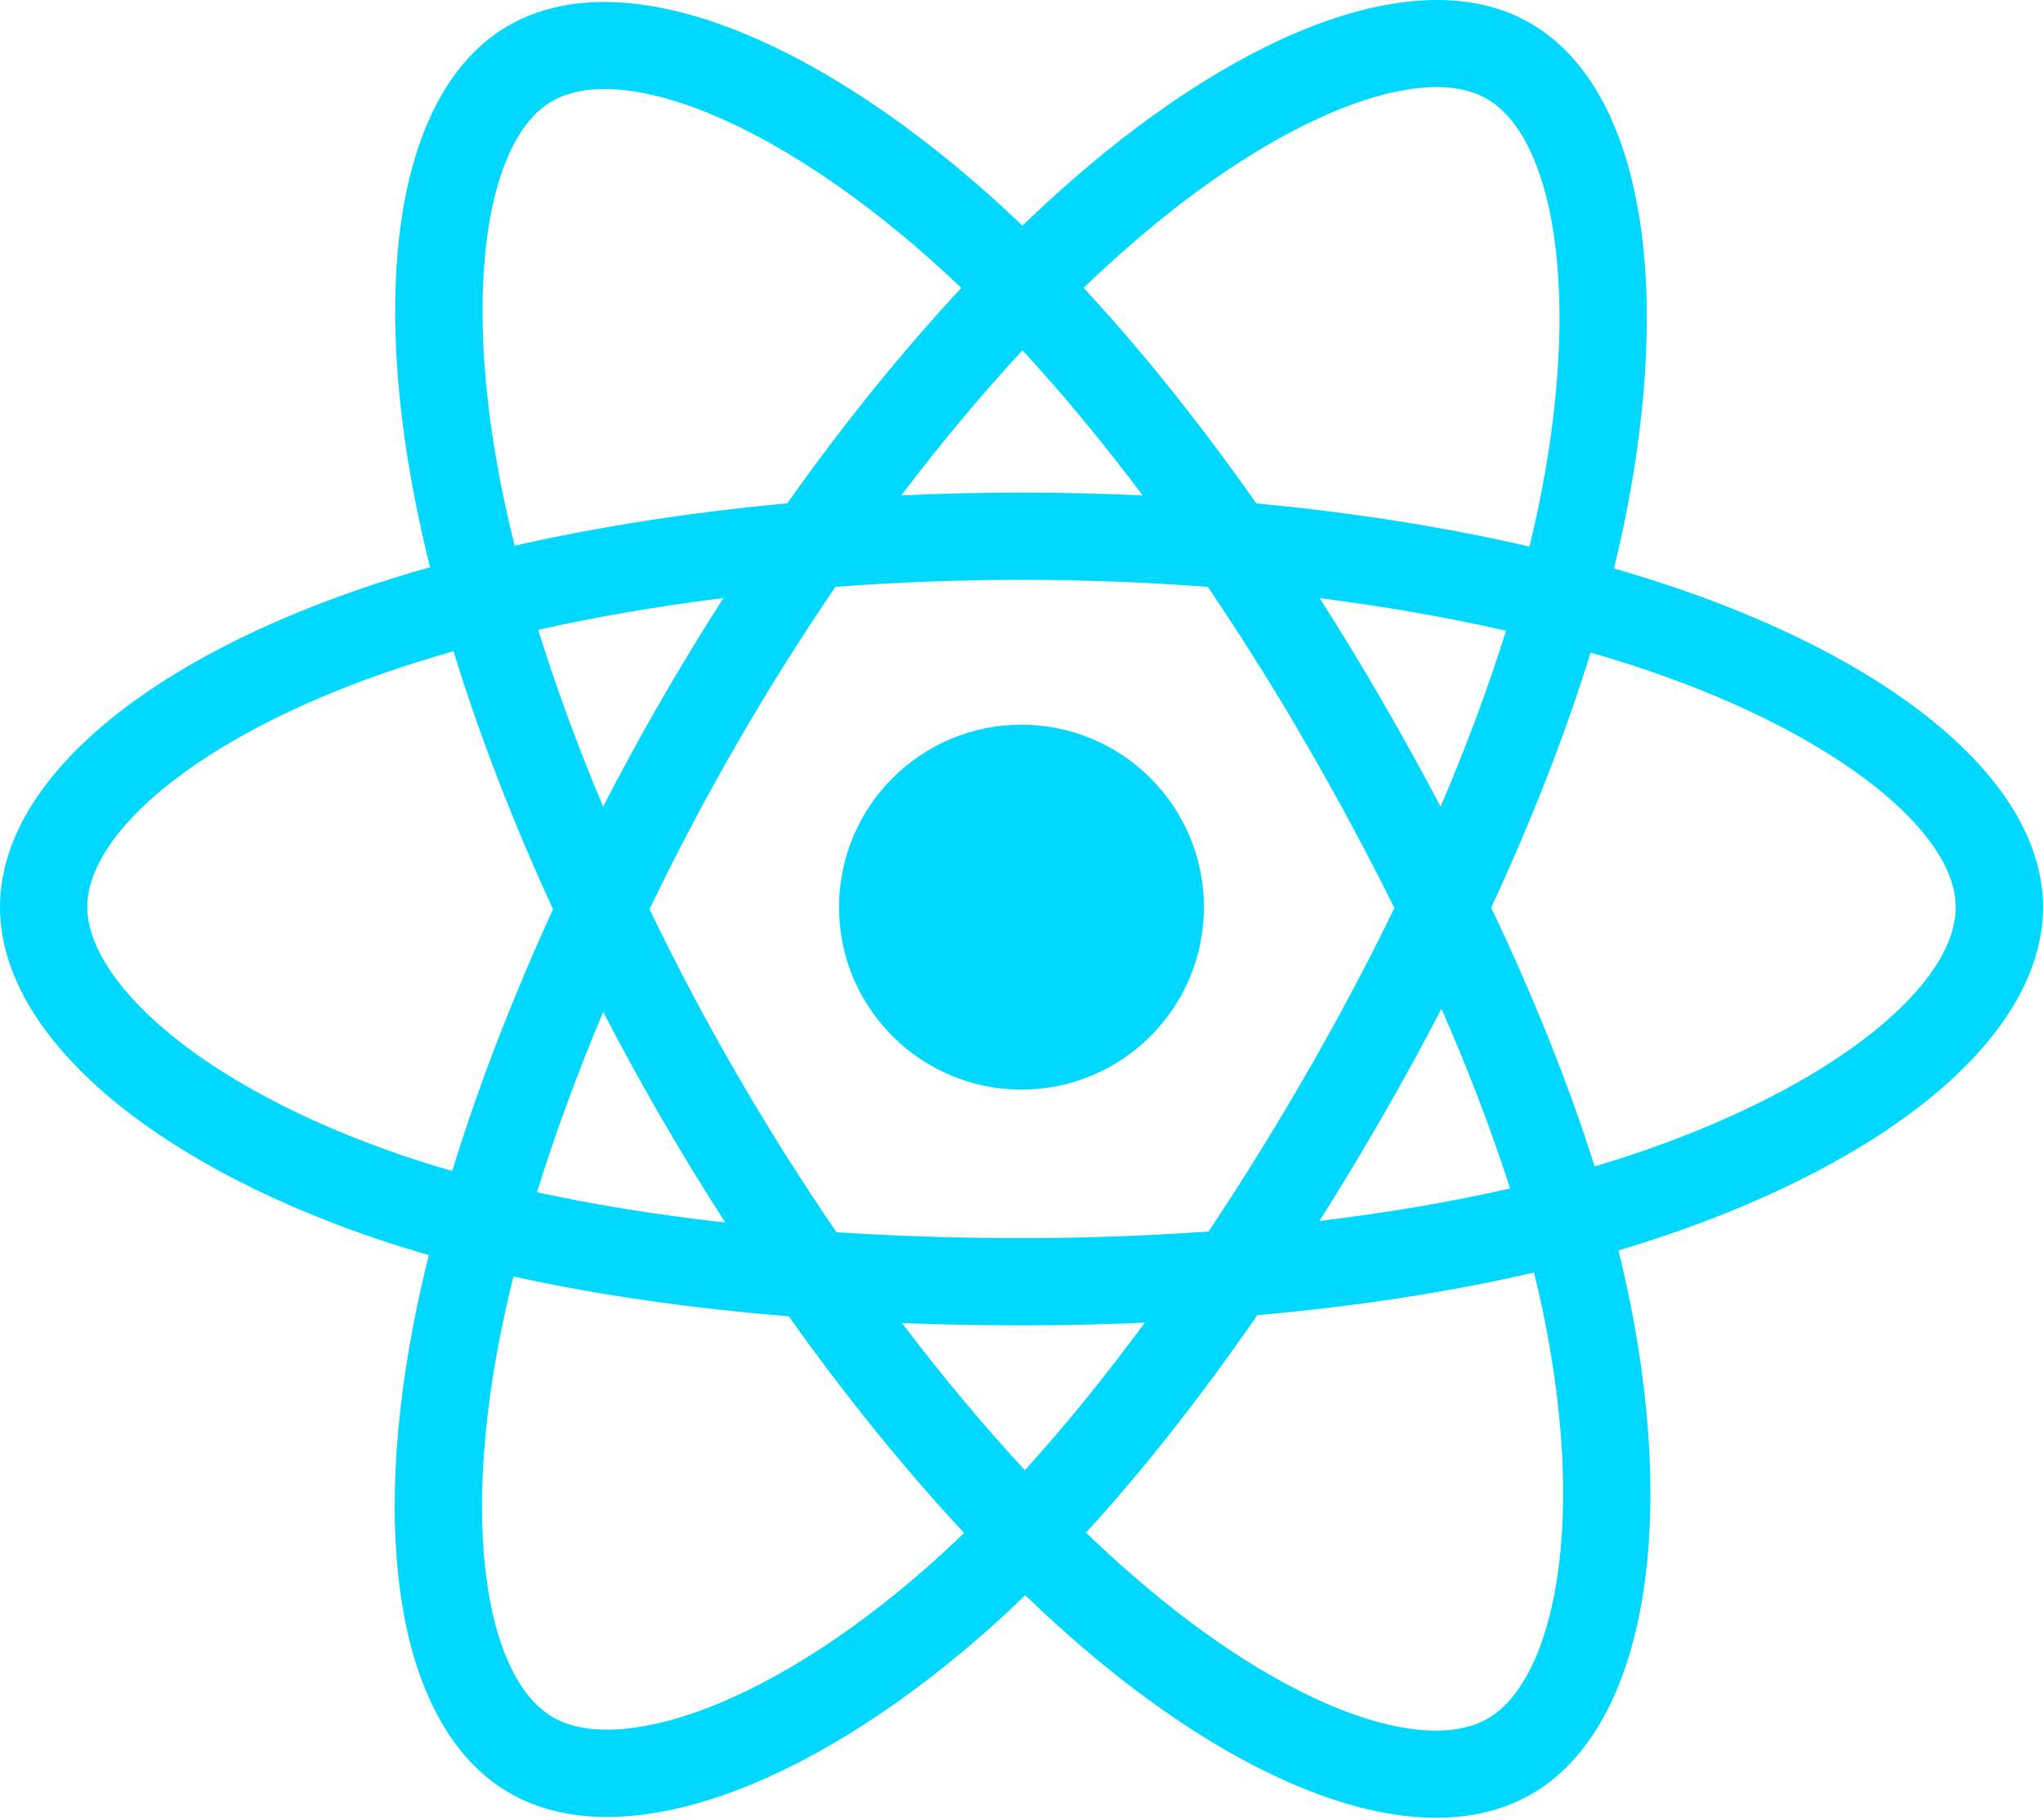
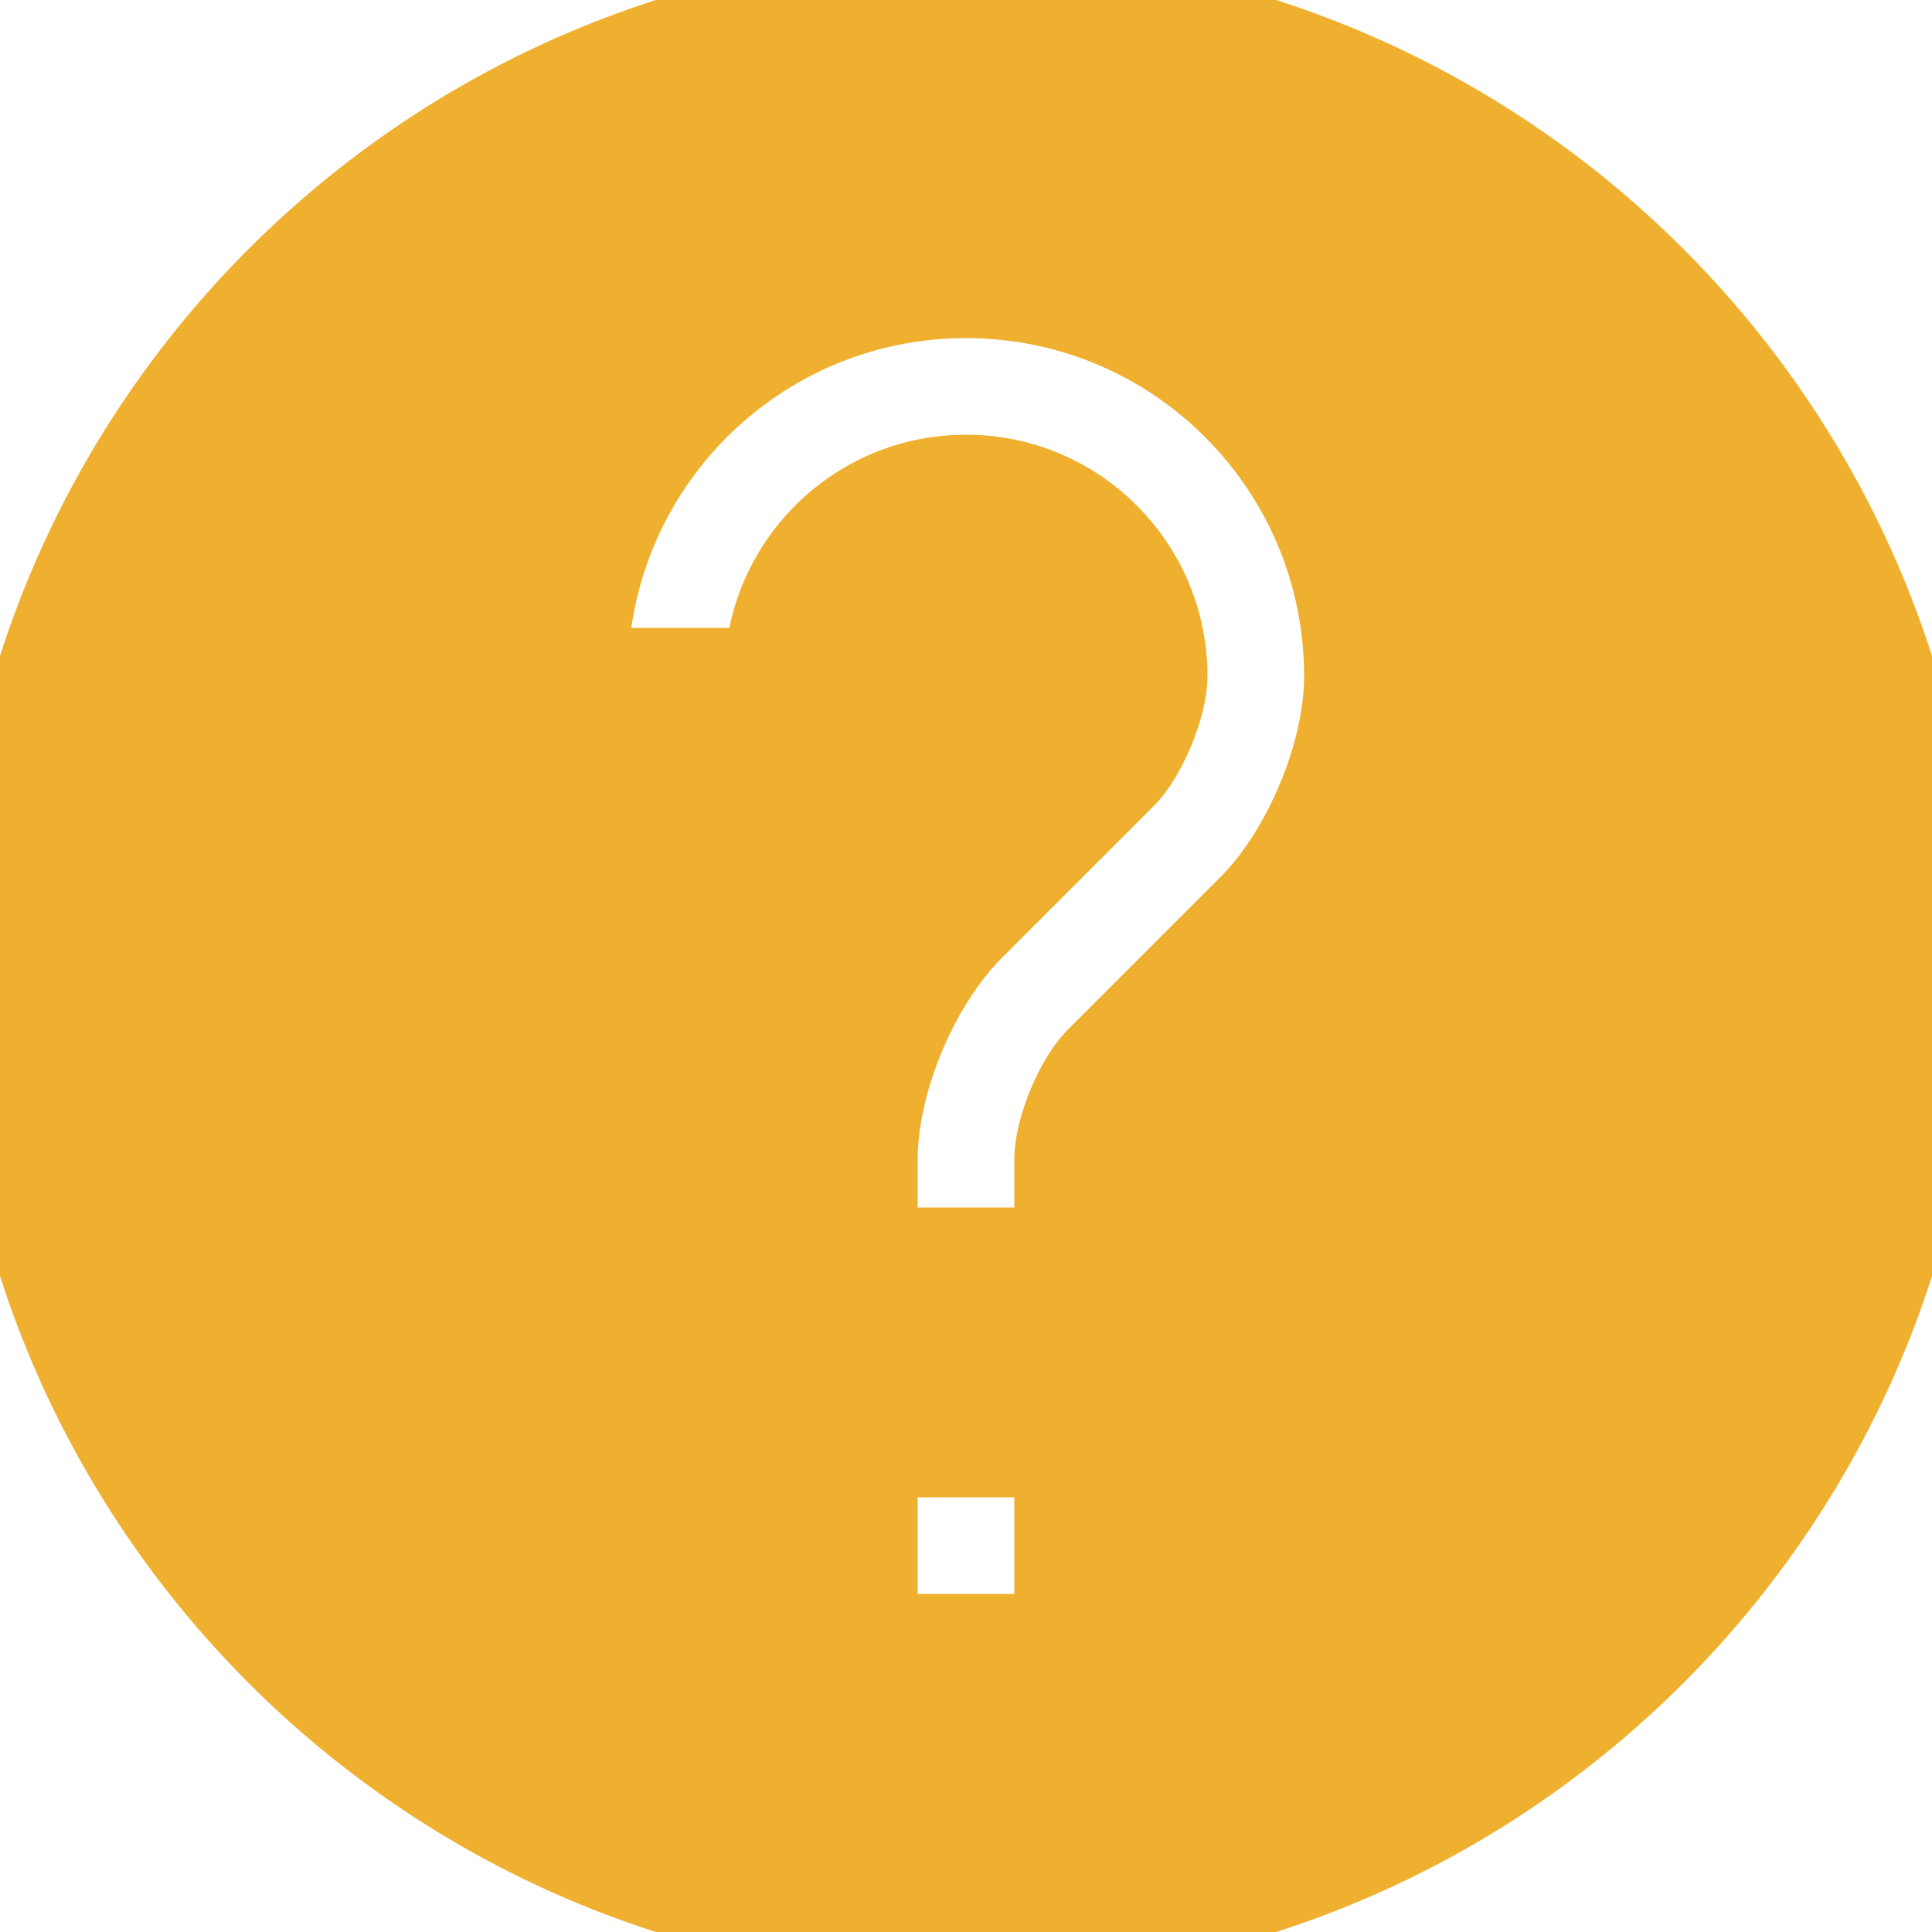
- <svg xmlns="http://www.w3.org/2000/svg" aria-hidden="true" role="img" class="iconify iconify--logos" width="35.93" height="32" preserveAspectRatio="xMidYMid meet" viewBox="0 0 256 228">
-   <path fill="#00D8FF" d="M210.483 73.824a171.49 171.49 0 0 0-8.24-2.597c.465-1.9.893-3.777 1.273-5.621c6.238-30.281 2.16-54.676-11.769-62.708c-13.355-7.7-35.196.329-57.254 19.526a171.23 171.23 0 0 0-6.375 5.848a155.866 155.866 0 0 0-4.241-3.917C100.759 3.829 77.587-4.822 63.673 3.233C50.33 10.957 46.379 33.89 51.995 62.588a170.974 170.974 0 0 0 1.892 8.48c-3.28.932-6.445 1.924-9.474 2.98C17.309 83.498 0 98.307 0 113.668c0 15.865 18.582 31.778 46.812 41.427a145.52 145.52 0 0 0 6.921 2.165a167.467 167.467 0 0 0-2.01 9.138c-5.354 28.2-1.173 50.591 12.134 58.266c13.744 7.926 36.812-.22 59.273-19.855a145.567 145.567 0 0 0 5.342-4.923a168.064 168.064 0 0 0 6.92 6.314c21.758 18.722 43.246 26.282 56.54 18.586c13.731-7.949 18.194-32.003 12.4-61.268a145.016 145.016 0 0 0-1.535-6.842c1.62-.48 3.21-.974 4.76-1.488c29.348-9.723 48.443-25.443 48.443-41.52c0-15.417-17.868-30.326-45.517-39.844Zm-6.365 70.984c-1.4.463-2.836.91-4.3 1.345c-3.24-10.257-7.612-21.163-12.963-32.432c5.106-11 9.31-21.767 12.459-31.957c2.619.758 5.16 1.557 7.61 2.4c23.69 8.156 38.14 20.213 38.14 29.504c0 9.896-15.606 22.743-40.946 31.14Zm-10.514 20.834c2.562 12.94 2.927 24.64 1.23 33.787c-1.524 8.219-4.59 13.698-8.382 15.893c-8.067 4.67-25.32-1.4-43.927-17.412a156.726 156.726 0 0 1-6.437-5.87c7.214-7.889 14.423-17.06 21.459-27.246c12.376-1.098 24.068-2.894 34.671-5.345a134.17 134.17 0 0 1 1.386 6.193ZM87.276 214.515c-7.882 2.783-14.16 2.863-17.955.675c-8.075-4.657-11.432-22.636-6.853-46.752a156.923 156.923 0 0 1 1.869-8.499c10.486 2.32 22.093 3.988 34.498 4.994c7.084 9.967 14.501 19.128 21.976 27.15a134.668 134.668 0 0 1-4.877 4.492c-9.933 8.682-19.886 14.842-28.658 17.94ZM50.35 144.747c-12.483-4.267-22.792-9.812-29.858-15.863c-6.35-5.437-9.555-10.836-9.555-15.216c0-9.322 13.897-21.212 37.076-29.293c2.813-.98 5.757-1.905 8.812-2.773c3.204 10.42 7.406 21.315 12.477 32.332c-5.137 11.18-9.399 22.249-12.634 32.792a134.718 134.718 0 0 1-6.318-1.979Zm12.378-84.26c-4.811-24.587-1.616-43.134 6.425-47.789c8.564-4.958 27.502 2.111 47.463 19.835a144.318 144.318 0 0 1 3.841 3.545c-7.438 7.987-14.787 17.08-21.808 26.988c-12.04 1.116-23.565 2.908-34.161 5.309a160.342 160.342 0 0 1-1.76-7.887Zm110.427 27.268a347.8 347.8 0 0 0-7.785-12.803c8.168 1.033 15.994 2.404 23.343 4.08c-2.206 7.072-4.956 14.465-8.193 22.045a381.151 381.151 0 0 0-7.365-13.322Zm-45.032-43.861c5.044 5.465 10.096 11.566 15.065 18.186a322.04 322.04 0 0 0-30.257-.006c4.974-6.559 10.069-12.652 15.192-18.18ZM82.802 87.83a323.167 323.167 0 0 0-7.227 13.238c-3.184-7.553-5.909-14.98-8.134-22.152c7.304-1.634 15.093-2.97 23.209-3.984a321.524 321.524 0 0 0-7.848 12.897Zm8.081 65.352c-8.385-.936-16.291-2.203-23.593-3.793c2.26-7.3 5.045-14.885 8.298-22.6a321.187 321.187 0 0 0 7.257 13.246c2.594 4.48 5.28 8.868 8.038 13.147Zm37.542 31.03c-5.184-5.592-10.354-11.779-15.403-18.433c4.902.192 9.899.29 14.978.29c5.218 0 10.376-.117 15.453-.343c-4.985 6.774-10.018 12.97-15.028 18.486Zm52.198-57.817c3.422 7.8 6.306 15.345 8.596 22.52c-7.422 1.694-15.436 3.058-23.88 4.071a382.417 382.417 0 0 0 7.859-13.026a347.403 347.403 0 0 0 7.425-13.565Zm-16.898 8.101a358.557 358.557 0 0 1-12.281 19.815a329.4 329.4 0 0 1-23.444.823c-7.967 0-15.716-.248-23.178-.732a310.202 310.202 0 0 1-12.513-19.846h.001a307.41 307.41 0 0 1-10.923-20.627a310.278 310.278 0 0 1 10.89-20.637l-.001.001a307.318 307.318 0 0 1 12.413-19.761c7.613-.576 15.42-.876 23.31-.876H128c7.926 0 15.743.303 23.354.883a329.357 329.357 0 0 1 12.335 19.695a358.489 358.489 0 0 1 11.036 20.54a329.472 329.472 0 0 1-11 20.722Zm22.56-122.124c8.572 4.944 11.906 24.881 6.52 51.026c-.344 1.668-.73 3.367-1.15 5.09c-10.622-2.452-22.155-4.275-34.23-5.408c-7.034-10.017-14.323-19.124-21.64-27.008a160.789 160.789 0 0 1 5.888-5.4c18.9-16.447 36.564-22.941 44.612-18.3ZM128 90.808c12.625 0 22.86 10.235 22.86 22.86s-10.235 22.86-22.86 22.86s-22.86-10.235-22.86-22.86s10.235-22.86 22.86-22.86Z" />
+ <svg xmlns="http://www.w3.org/2000/svg" width="20" height="20" stroke="#EFB02F" fill="#EFB02F">
+   <path d="M10 20C4.477 20 0 15.523 0 10S4.477 0 10 0s10 4.477 10 10-4.477 10-10 10zm2-13c0 .28-.21.8-.42 1L10 9.58c-.57.58-1 1.6-1 2.42v1h2v-1c0-.29.21-.8.42-1L13 9.42c.57-.58 1-1.6 1-2.42a4 4 0 0 0-8 0h2a2 2 0 1 1 4 0zm-3 8v2h2v-2H9z" />
</svg>
